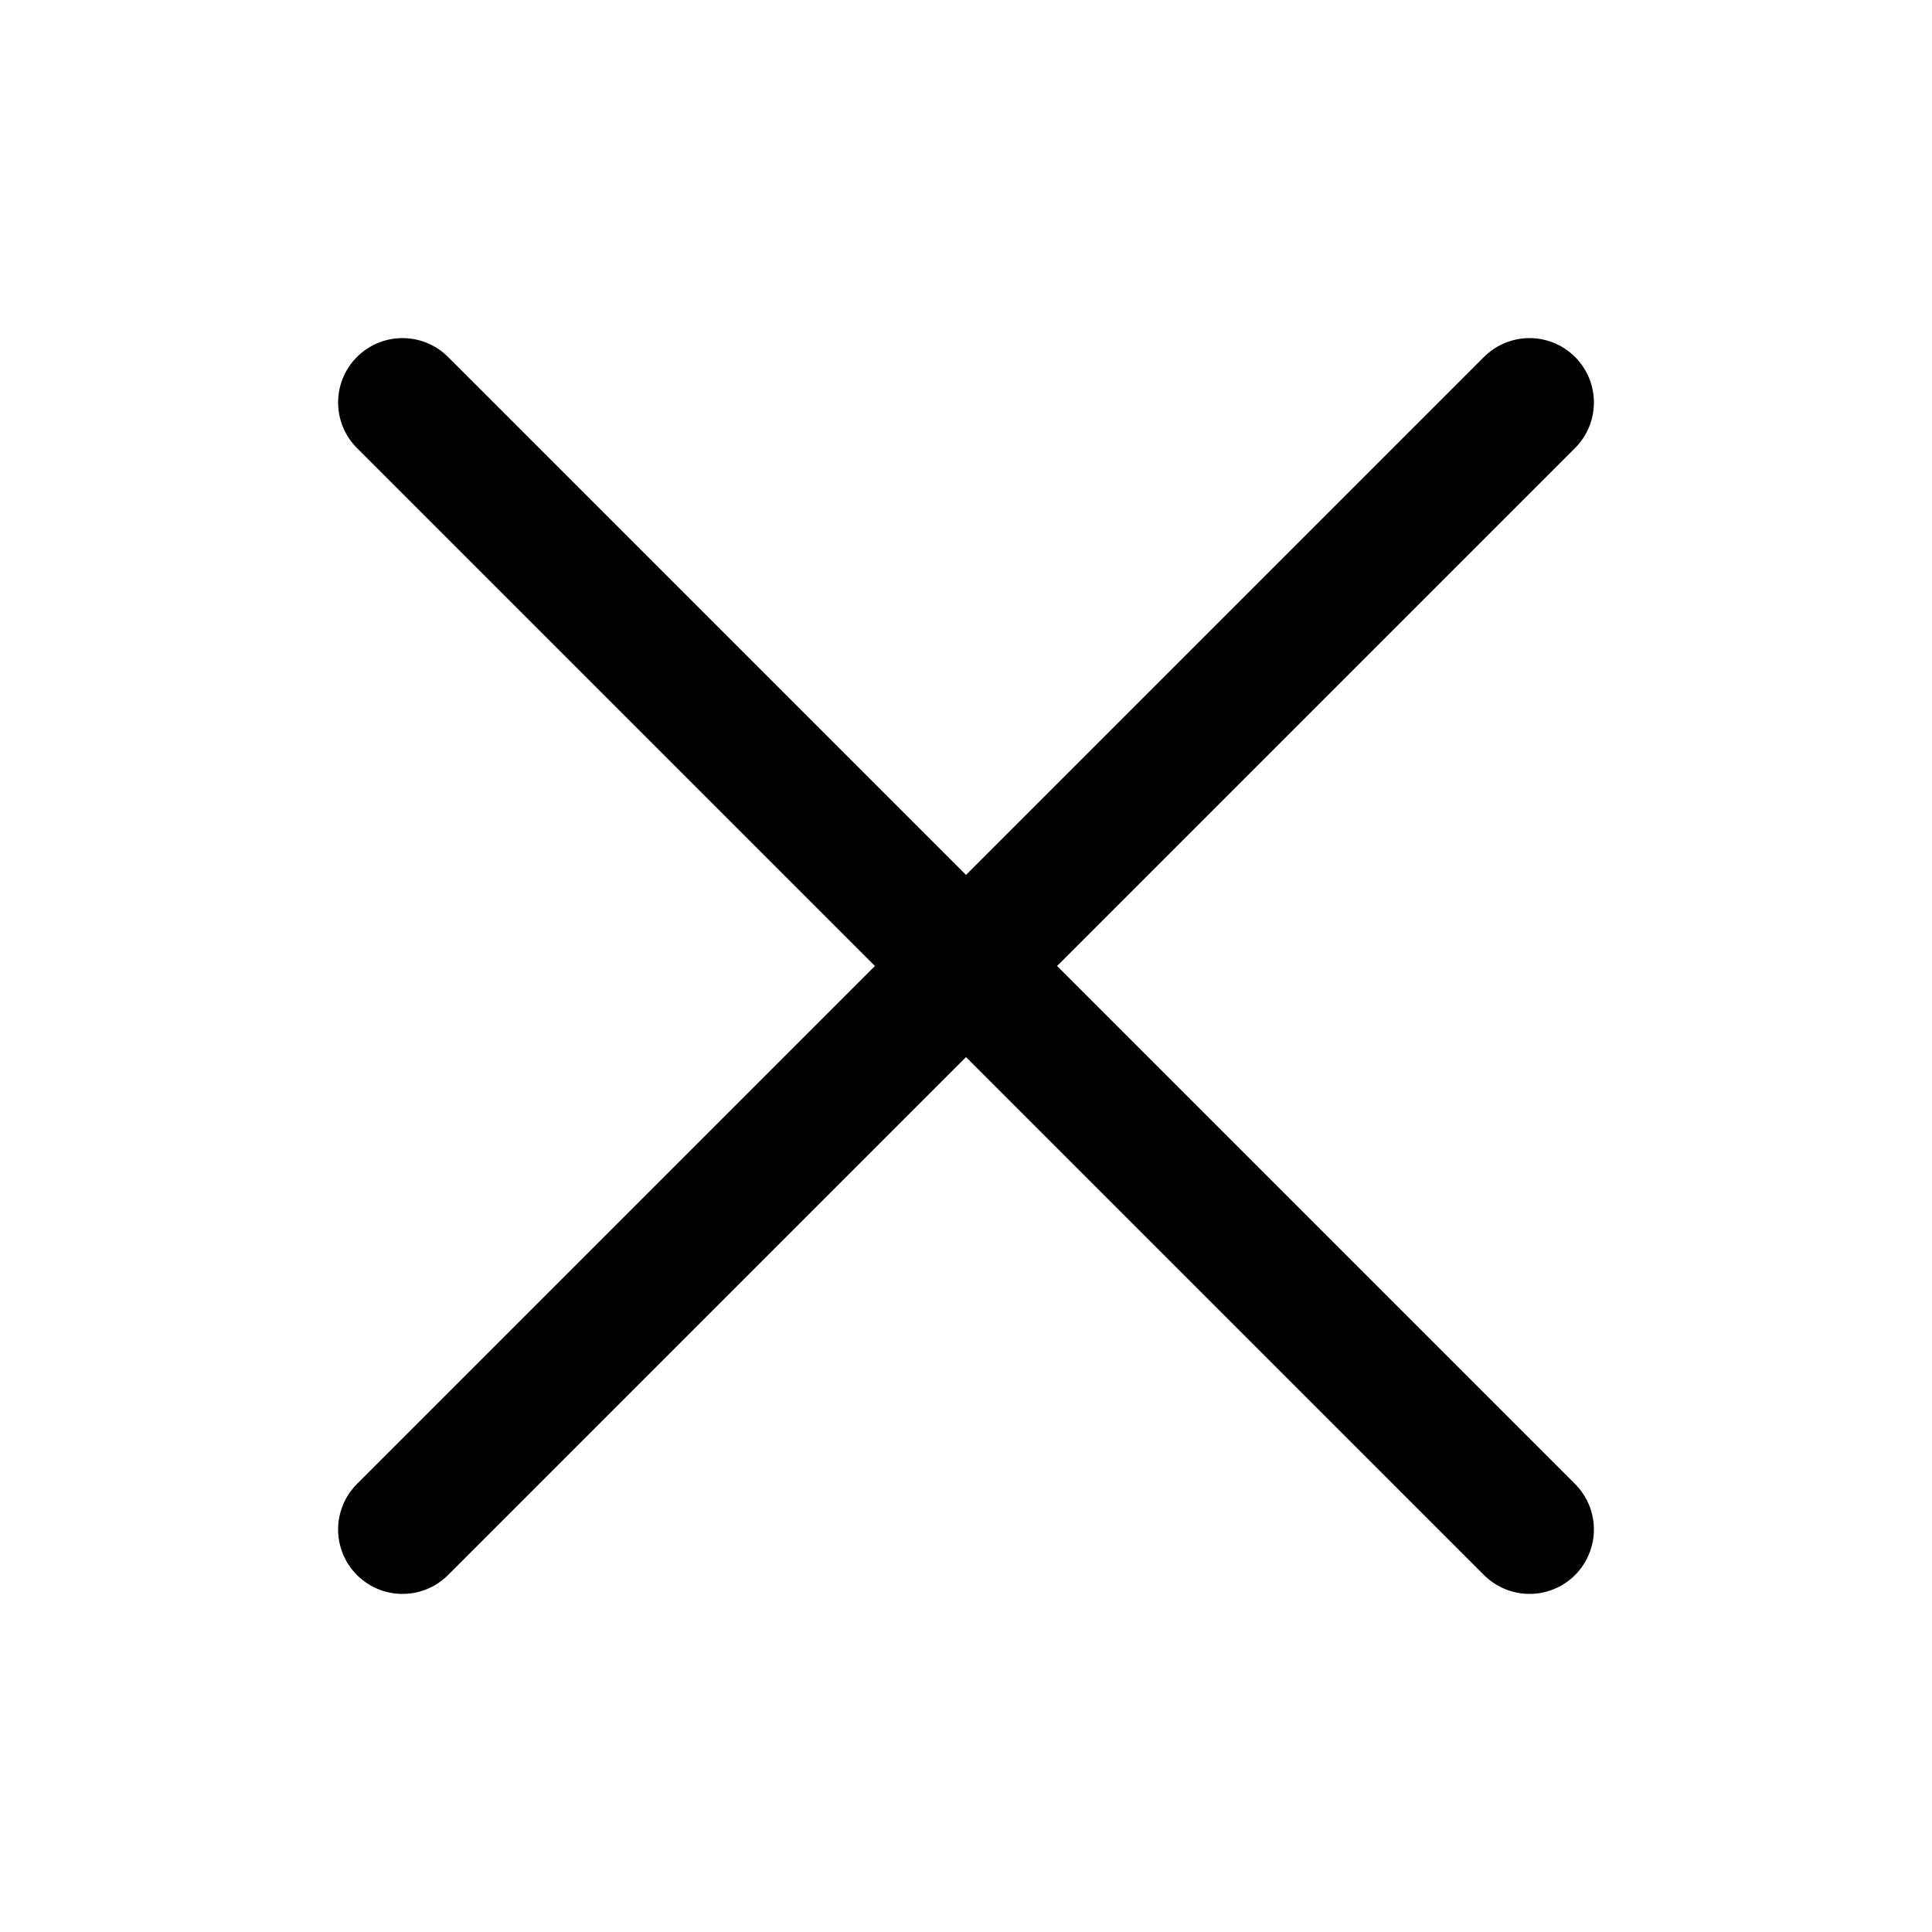
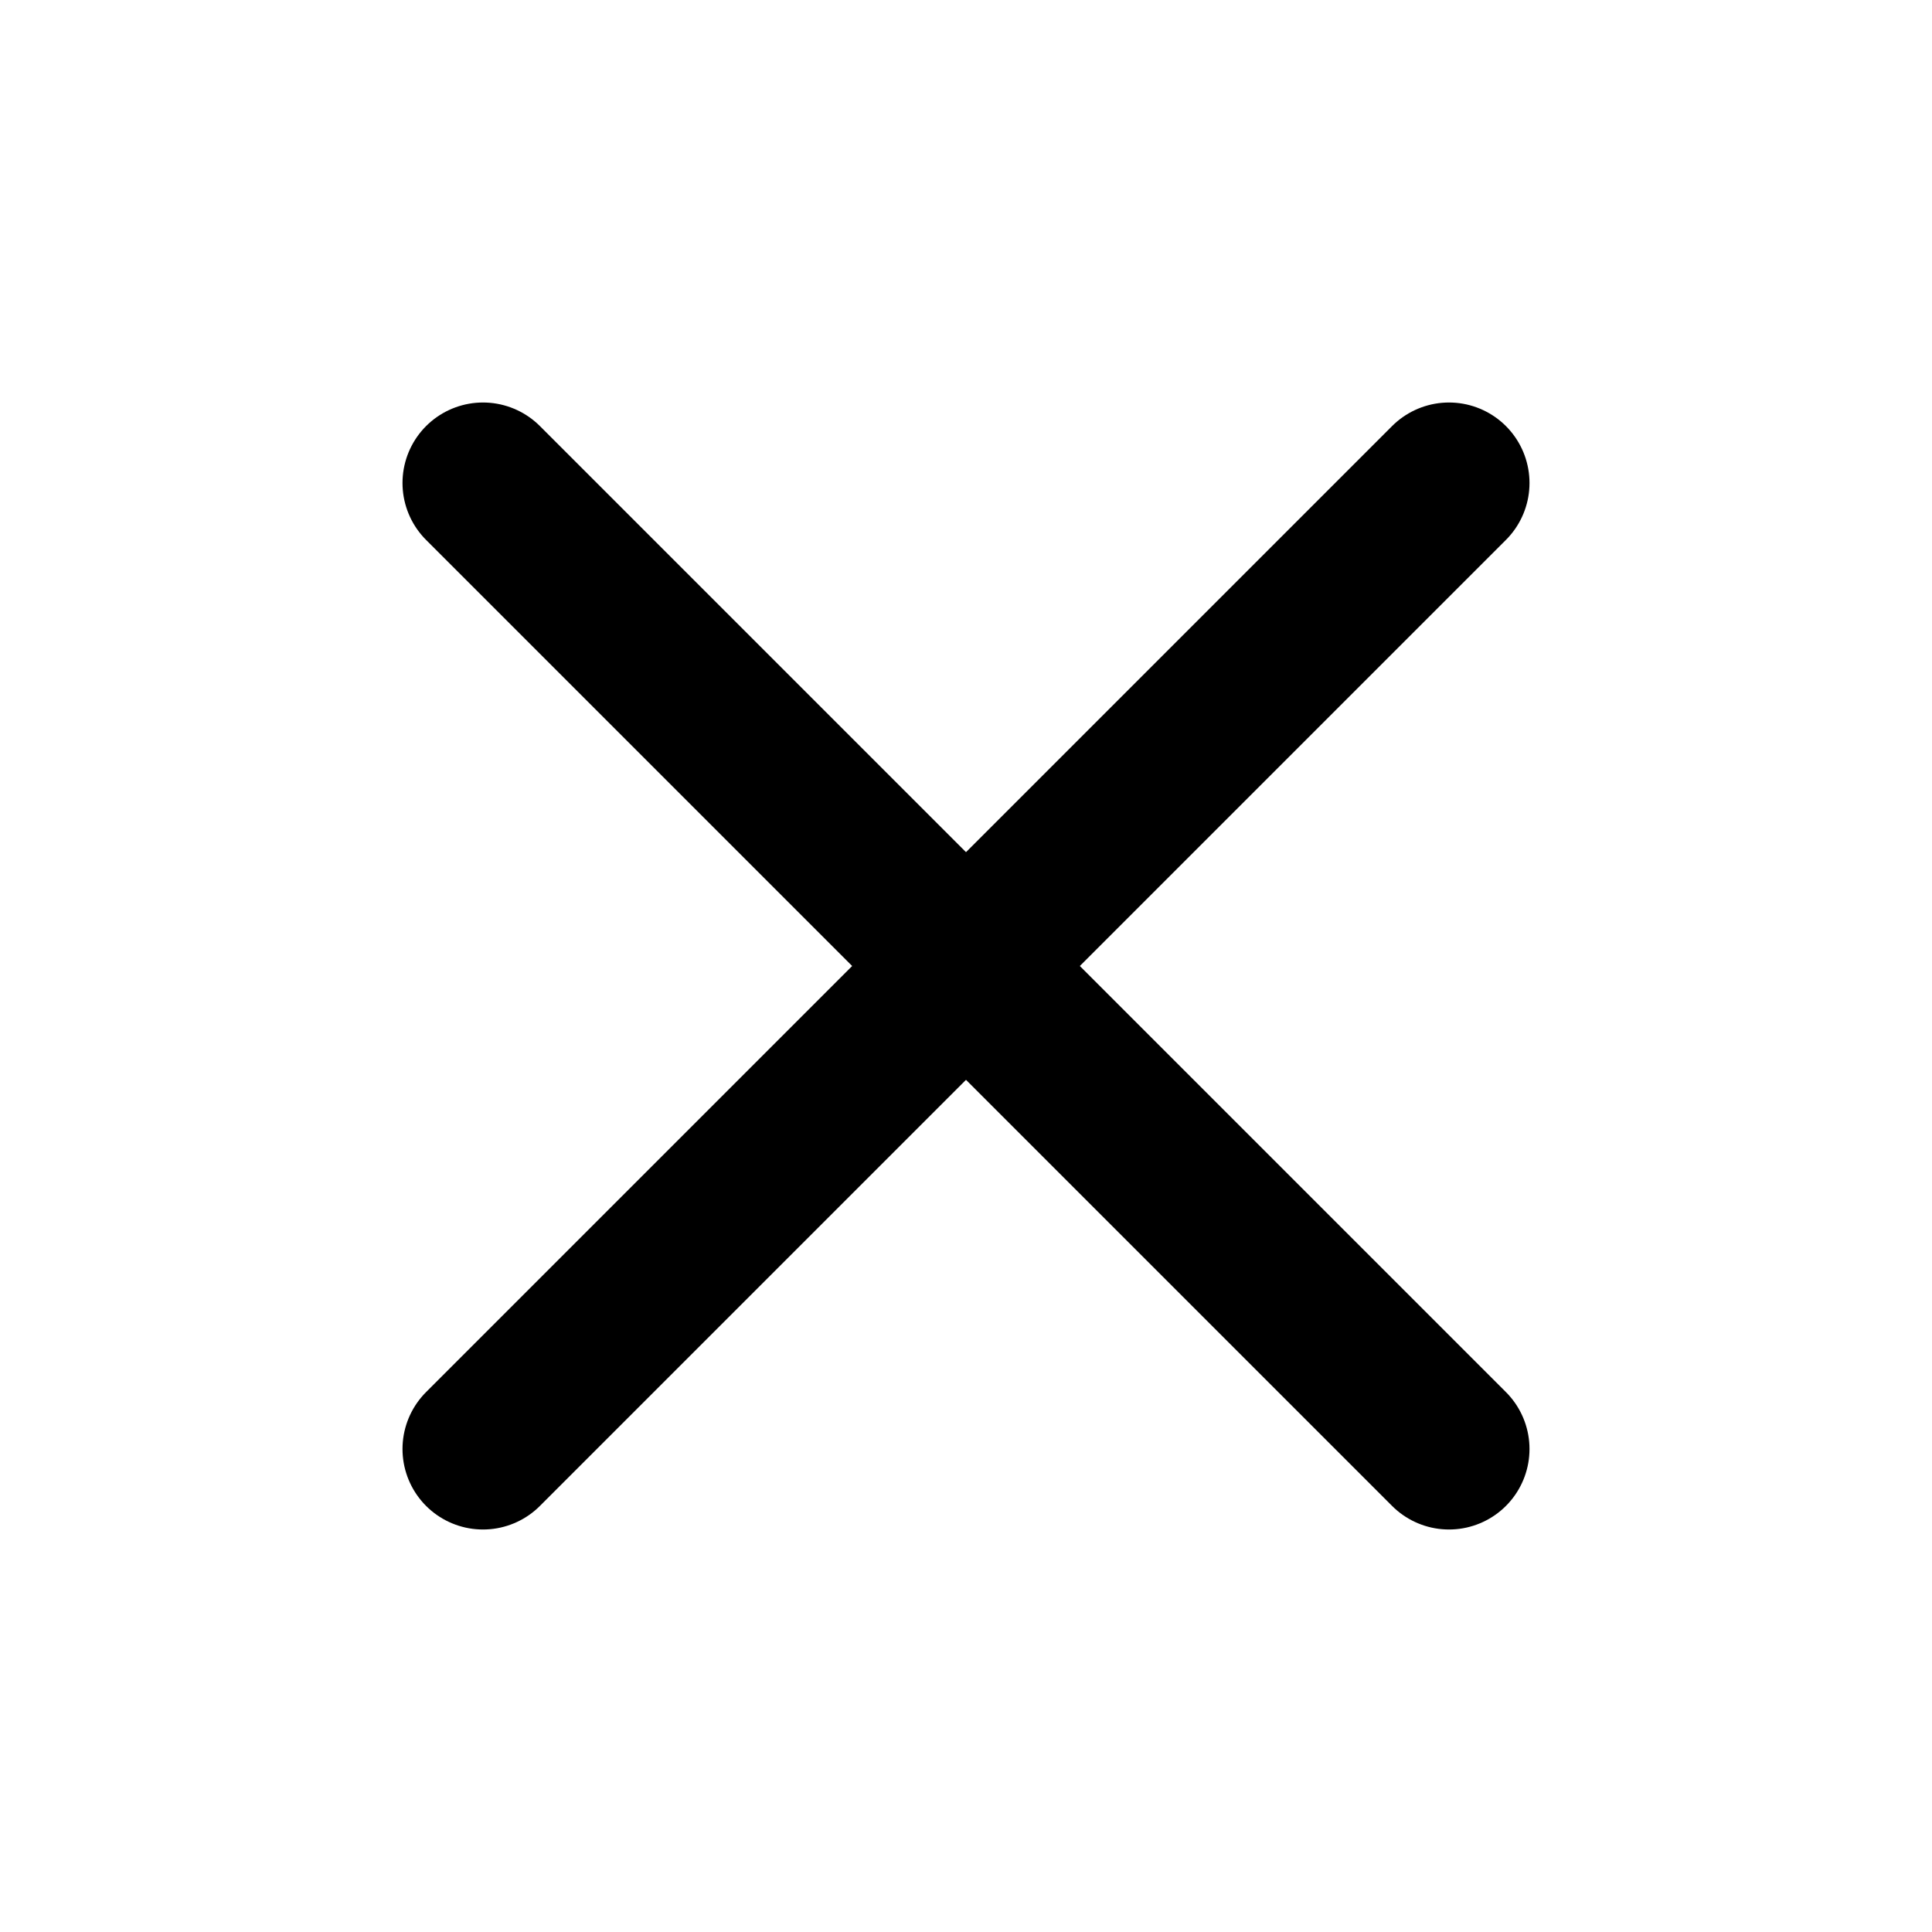
- <svg xmlns="http://www.w3.org/2000/svg" width="24" height="24" viewBox="0 0 24 24">
-   <path d="M5 5 19 19 M5 19 19 5" fill="none" stroke="black" stroke-width="1.6" stroke-linecap="round" stroke-linejoin="round" />
+ <svg xmlns="http://www.w3.org/2000/svg" width="24" height="24" viewBox="0 0 24 24" fill="none" stroke="currentColor" stroke-width="2" stroke-linecap="round" stroke-linejoin="round">
+   <path d="M18 6 6 18" />
+   <path d="m6 6 12 12" />
</svg>
